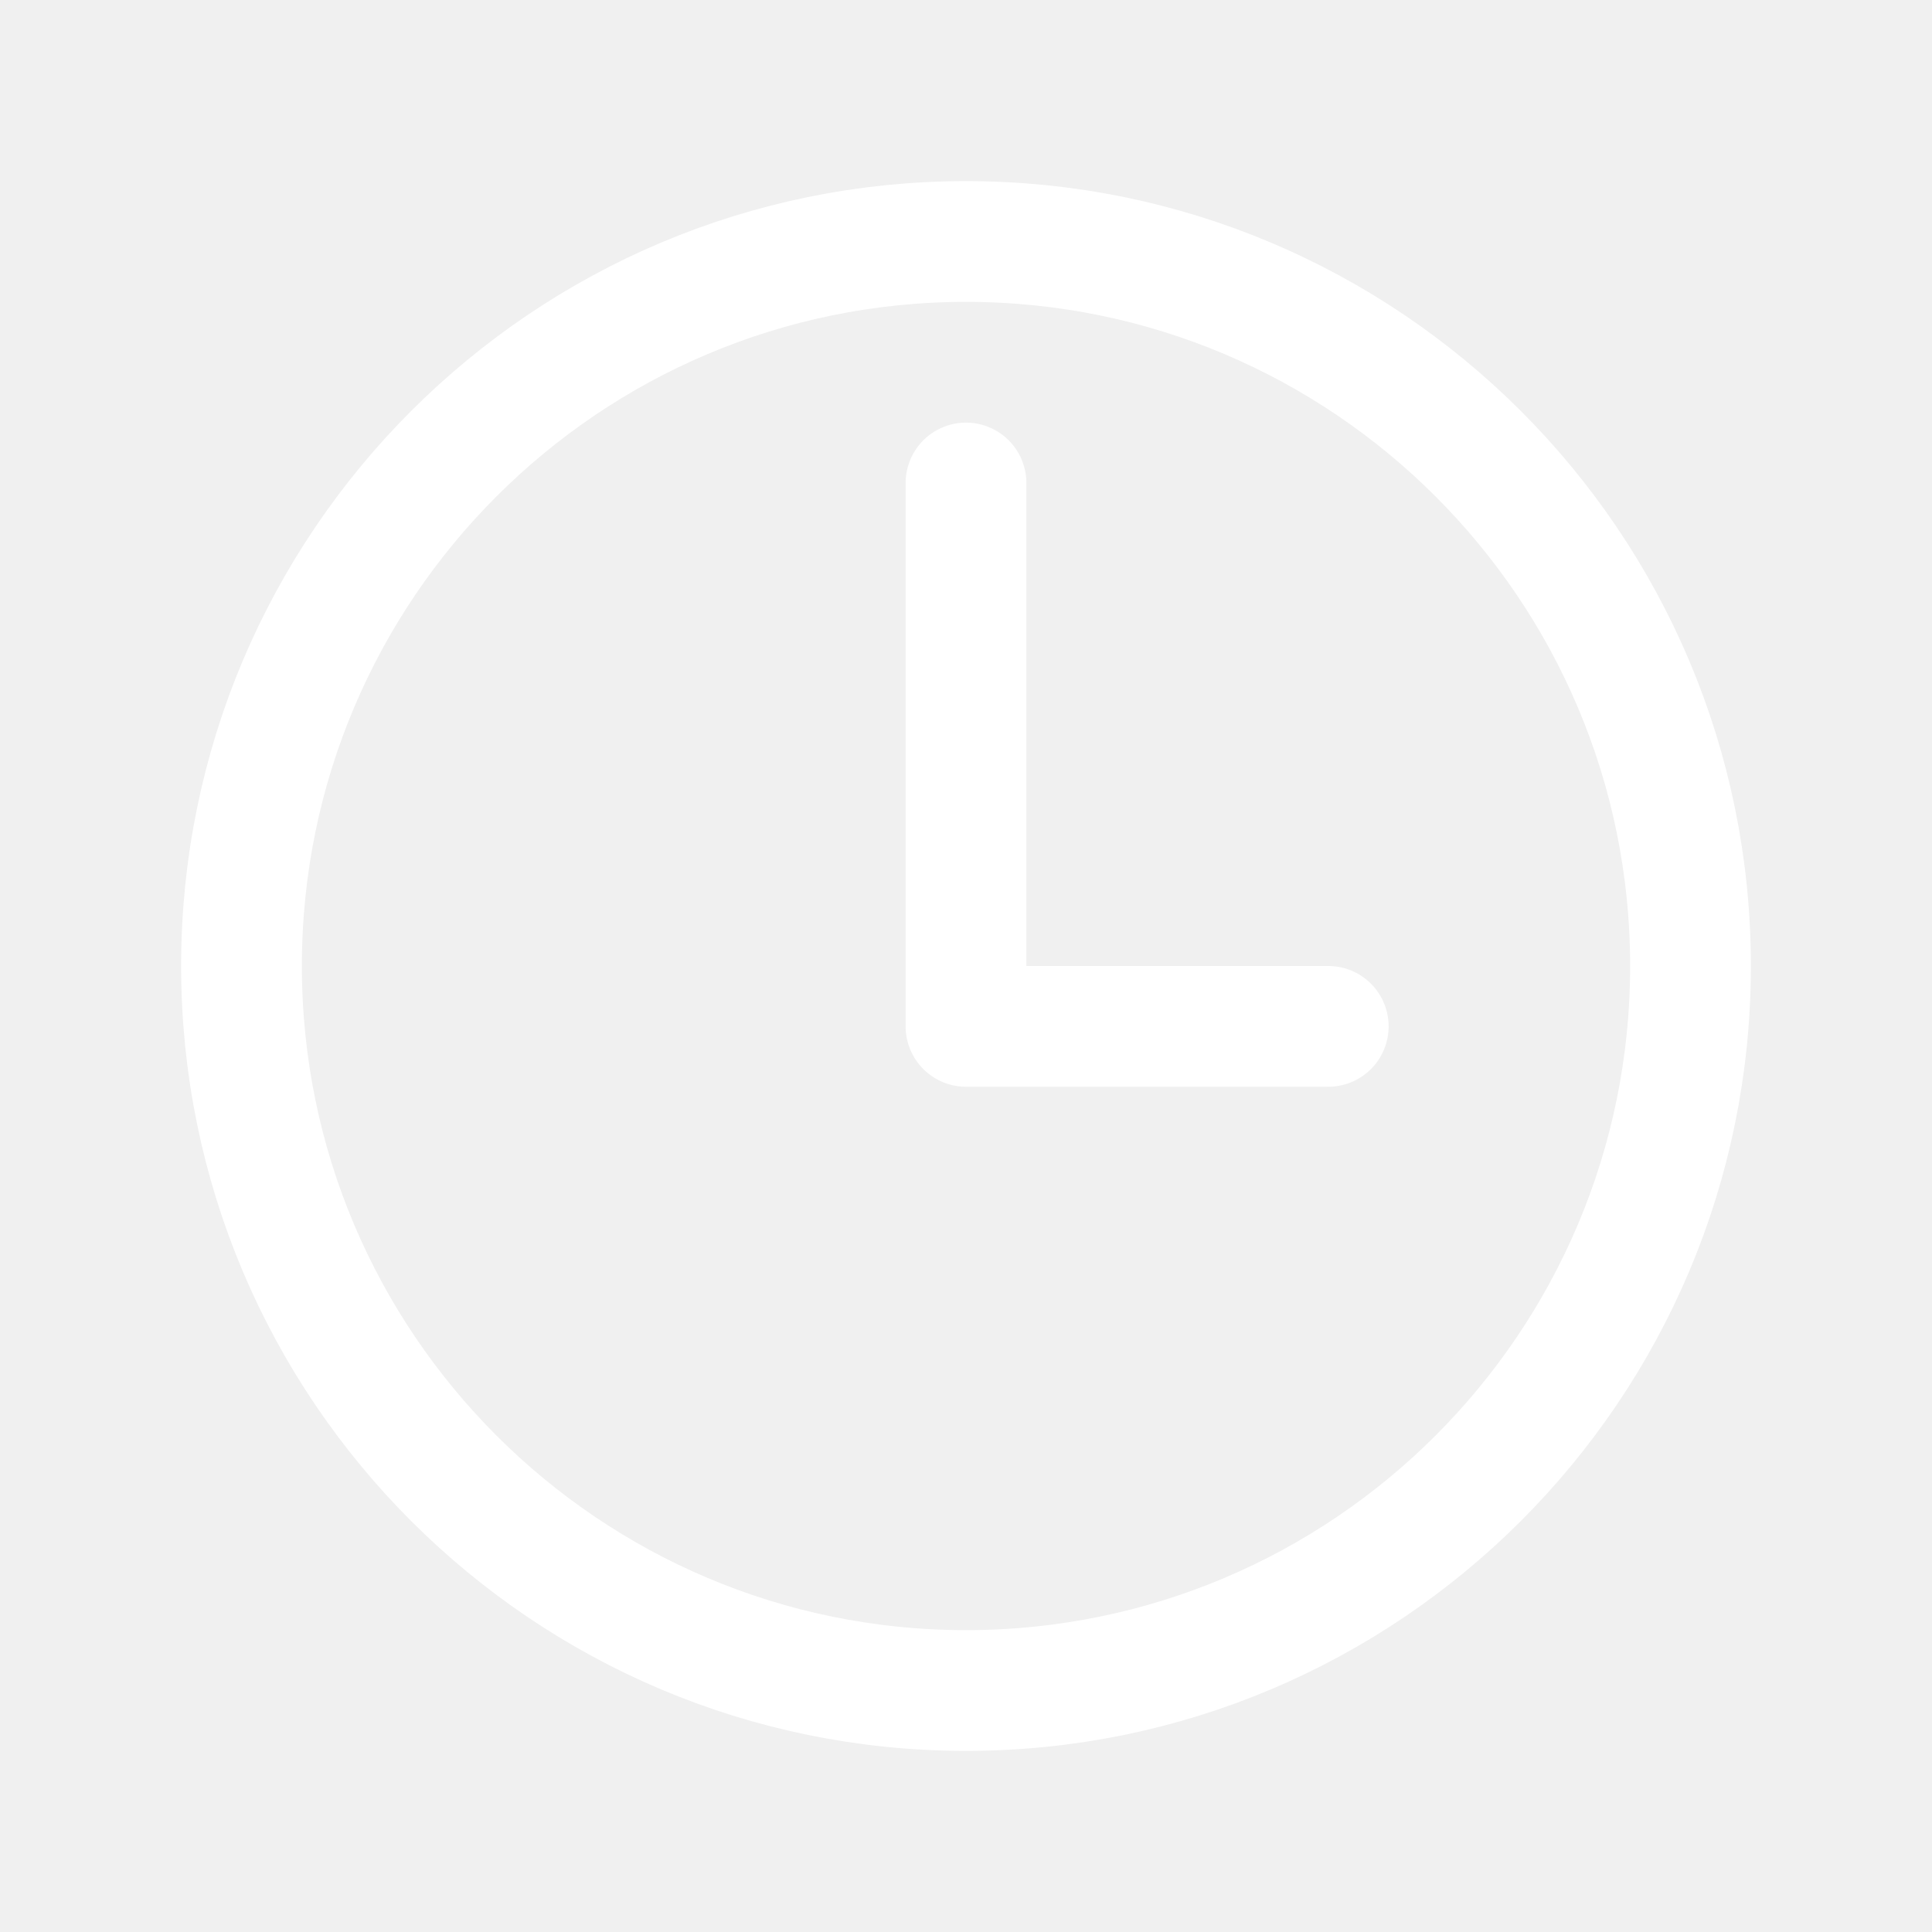
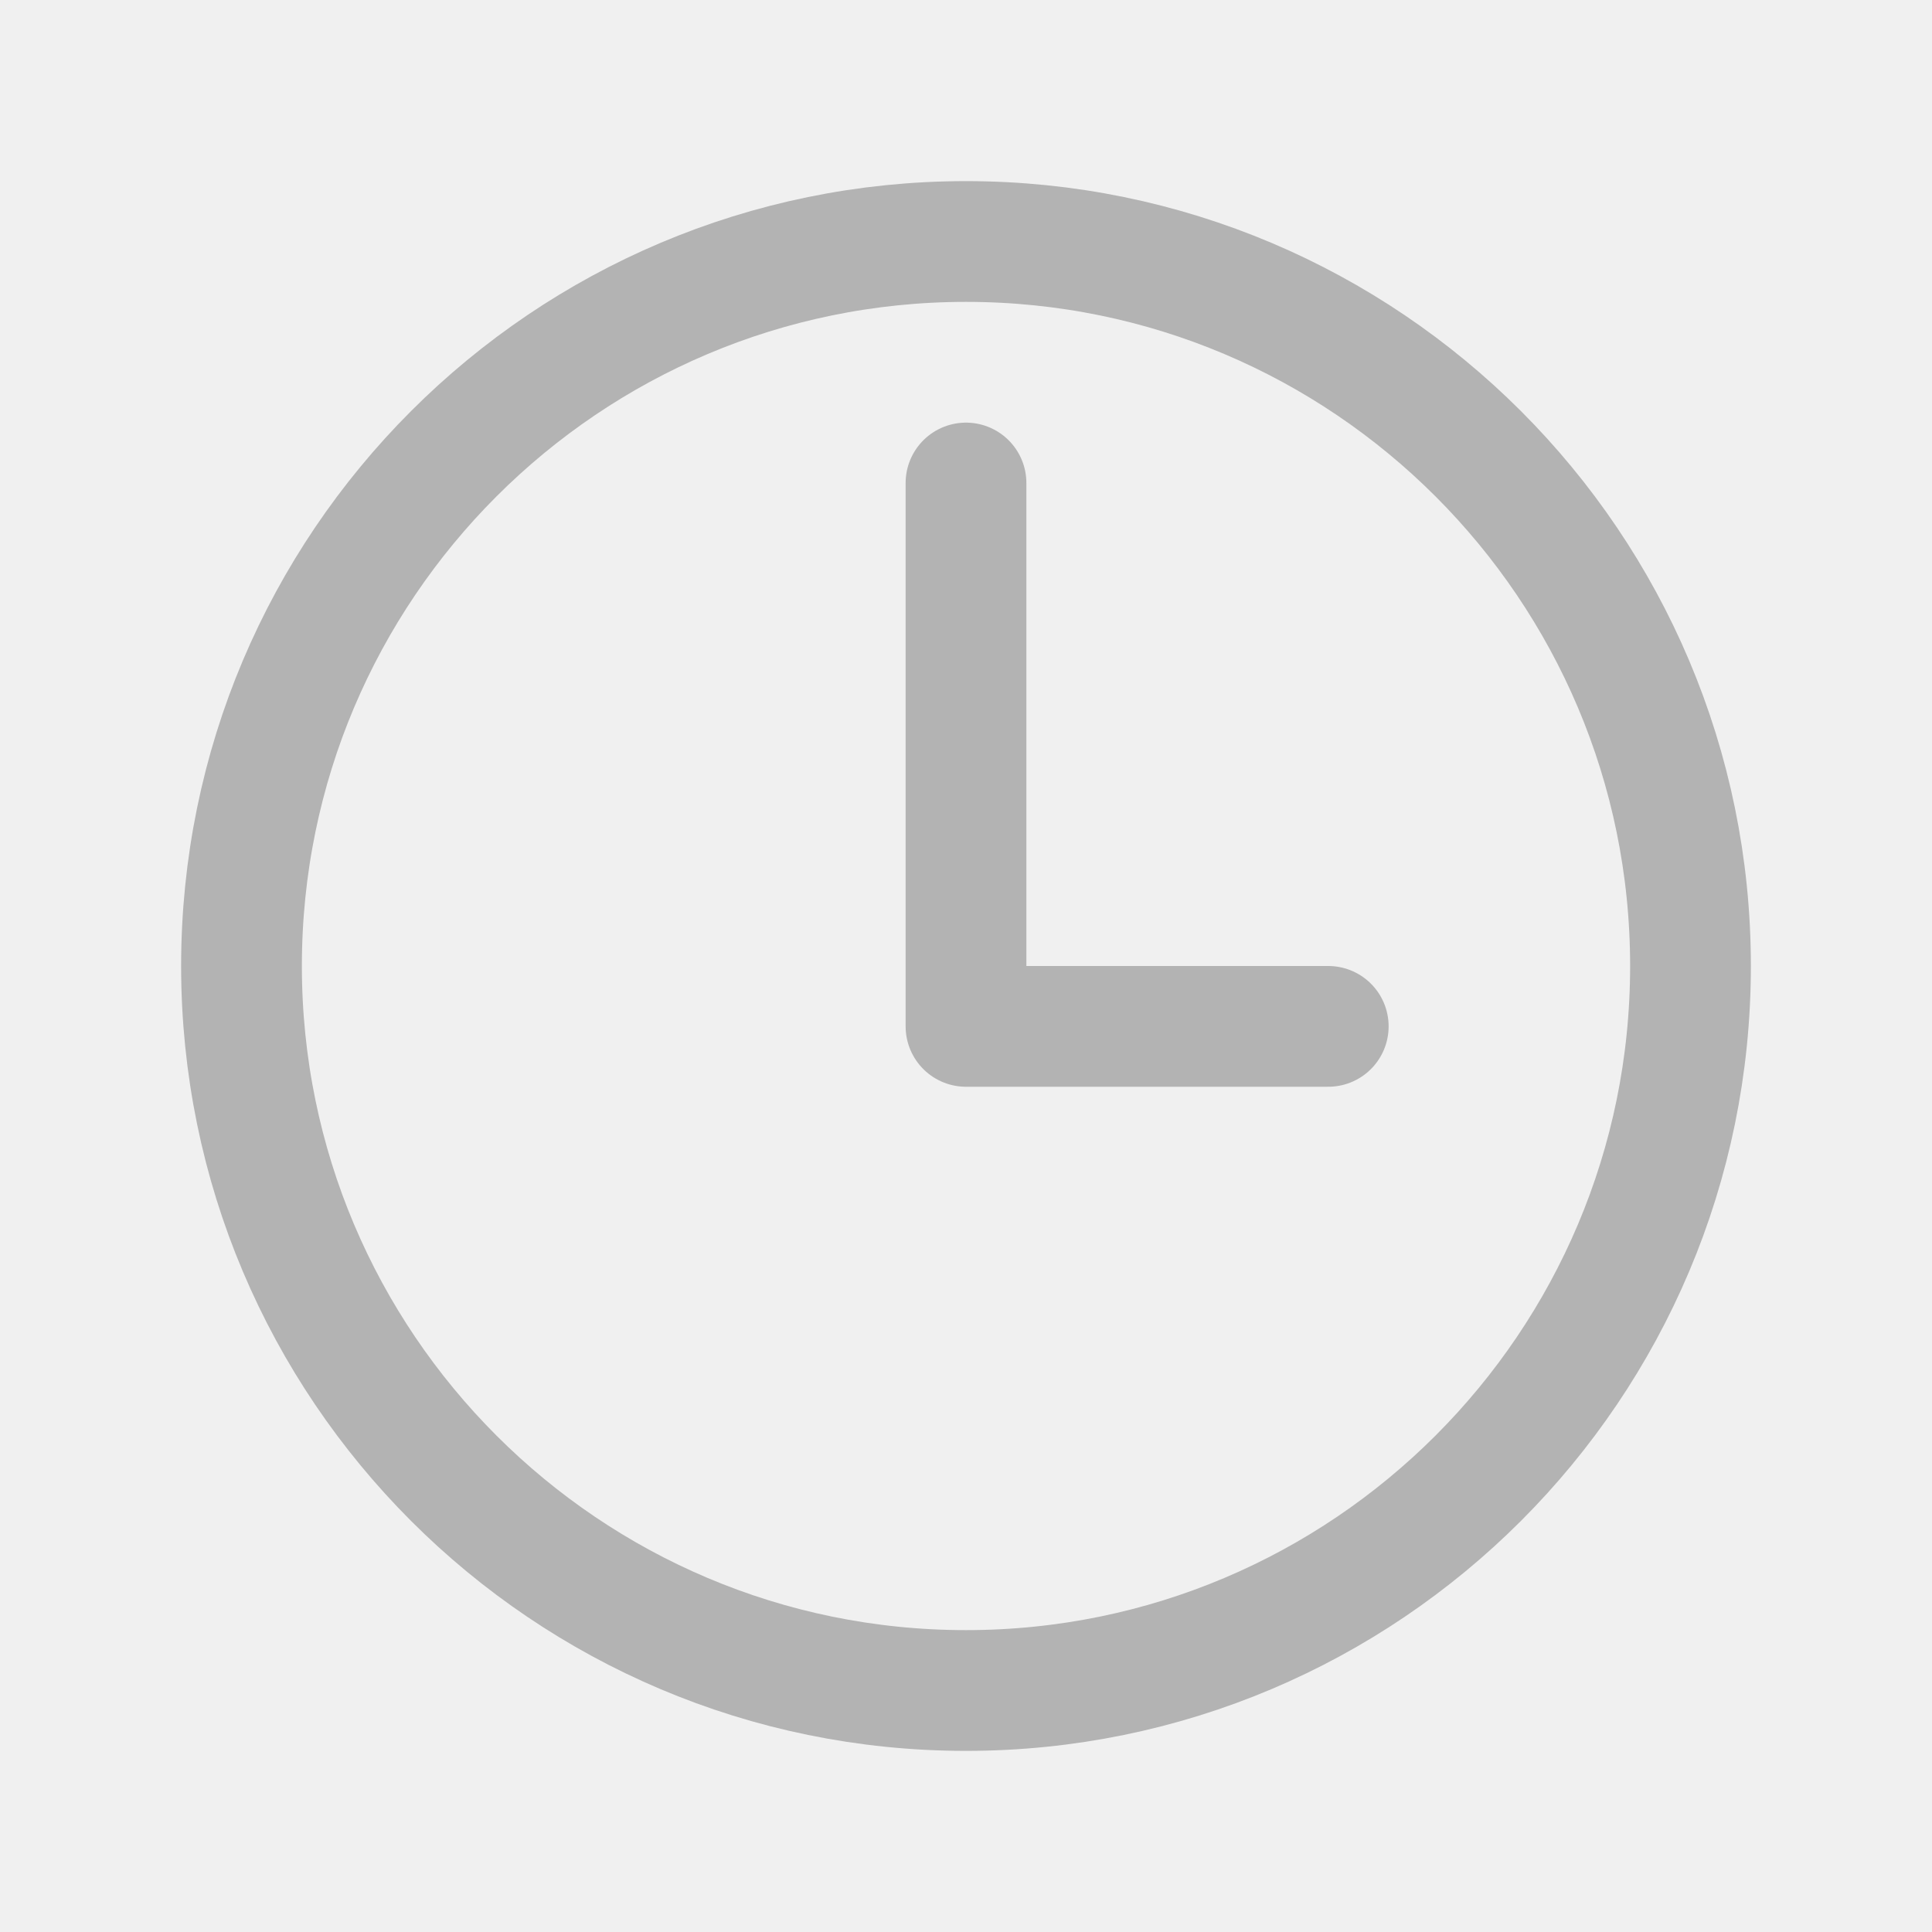
<svg xmlns="http://www.w3.org/2000/svg" class="ionicon" viewBox="0 0 512 512">
-   <path d="M256 64C150 64 64 150 64 256s86 192 192 192 192-86 192-192S362 64 256 64z" fill="none" stroke="white" stroke-miterlimit="10" stroke-width="32" />
-   <path fill="none" stroke="white" stroke-linecap="round" stroke-linejoin="round" stroke-width="32" d="M256 128v144h96" />
+   <path d="M256 64C150 64 64 150 64 256s86 192 192 192 192-86 192-192S362 64 256 64z" fill="none" stroke="#b3b3b3" stroke-miterlimit="10" stroke-width="32" />
+   <path fill="none" stroke="#b3b3b3" stroke-linecap="round" stroke-linejoin="round" stroke-width="32" d="M256 128v144h96" />
</svg>
